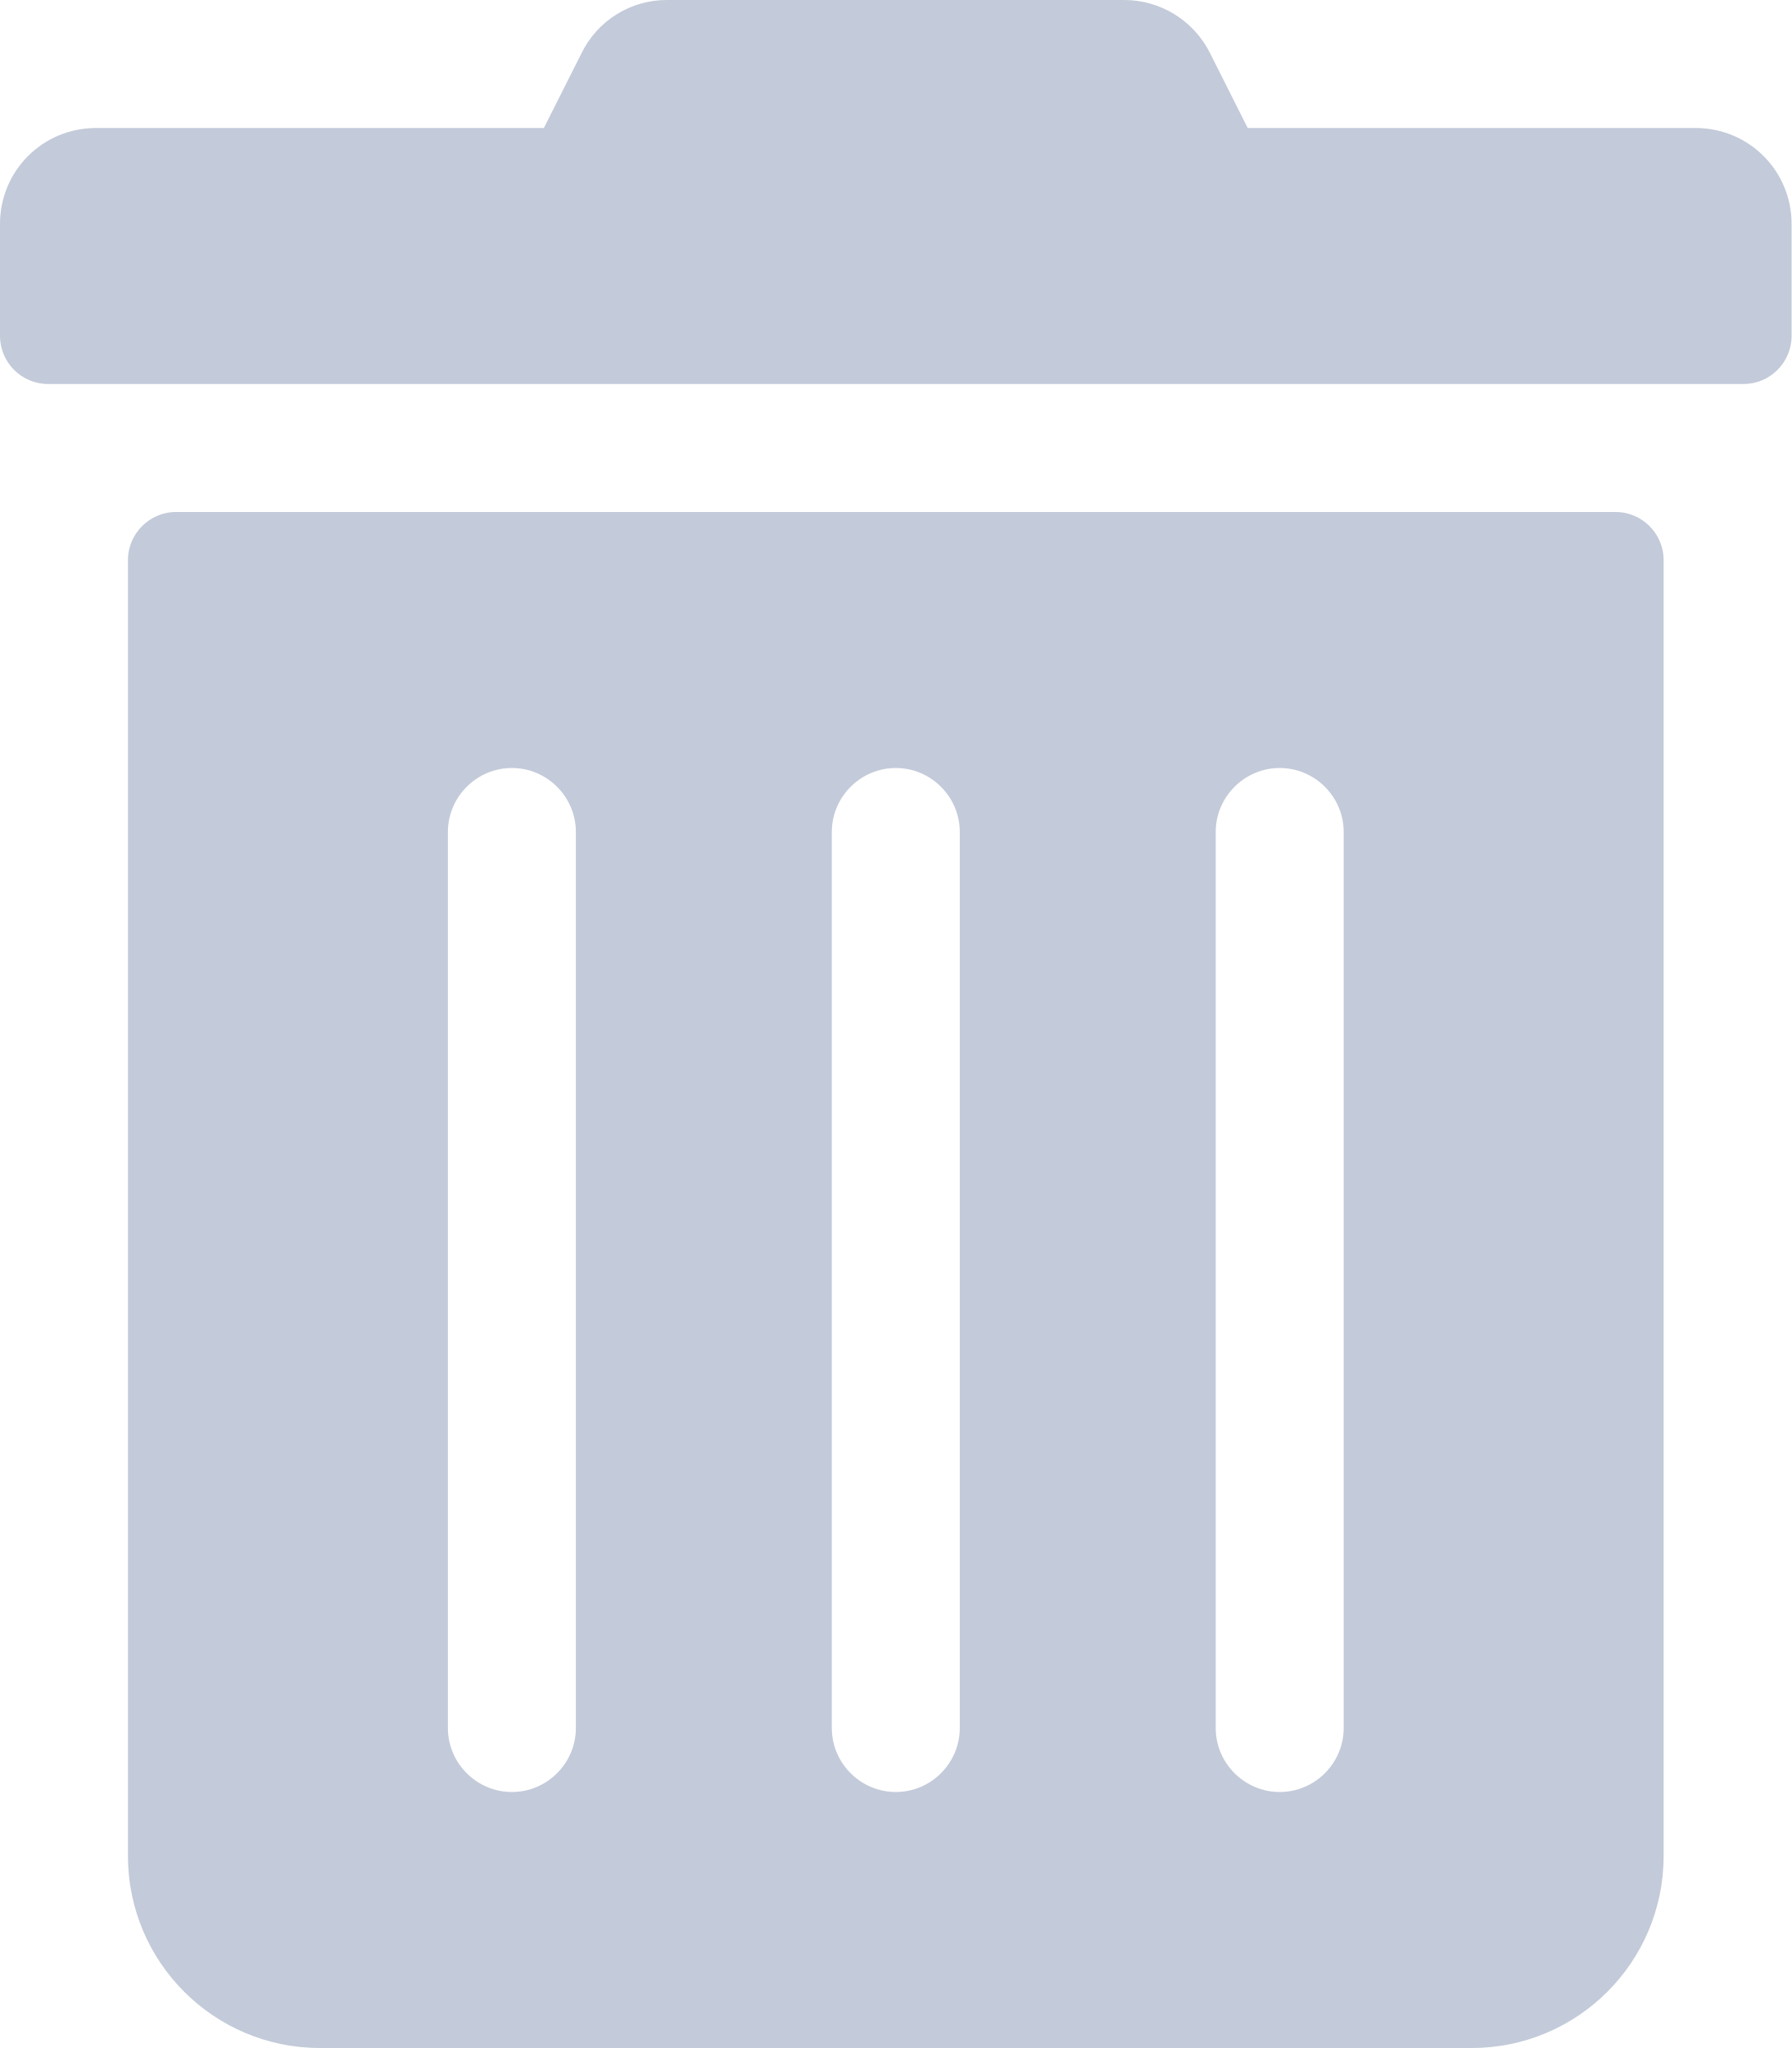
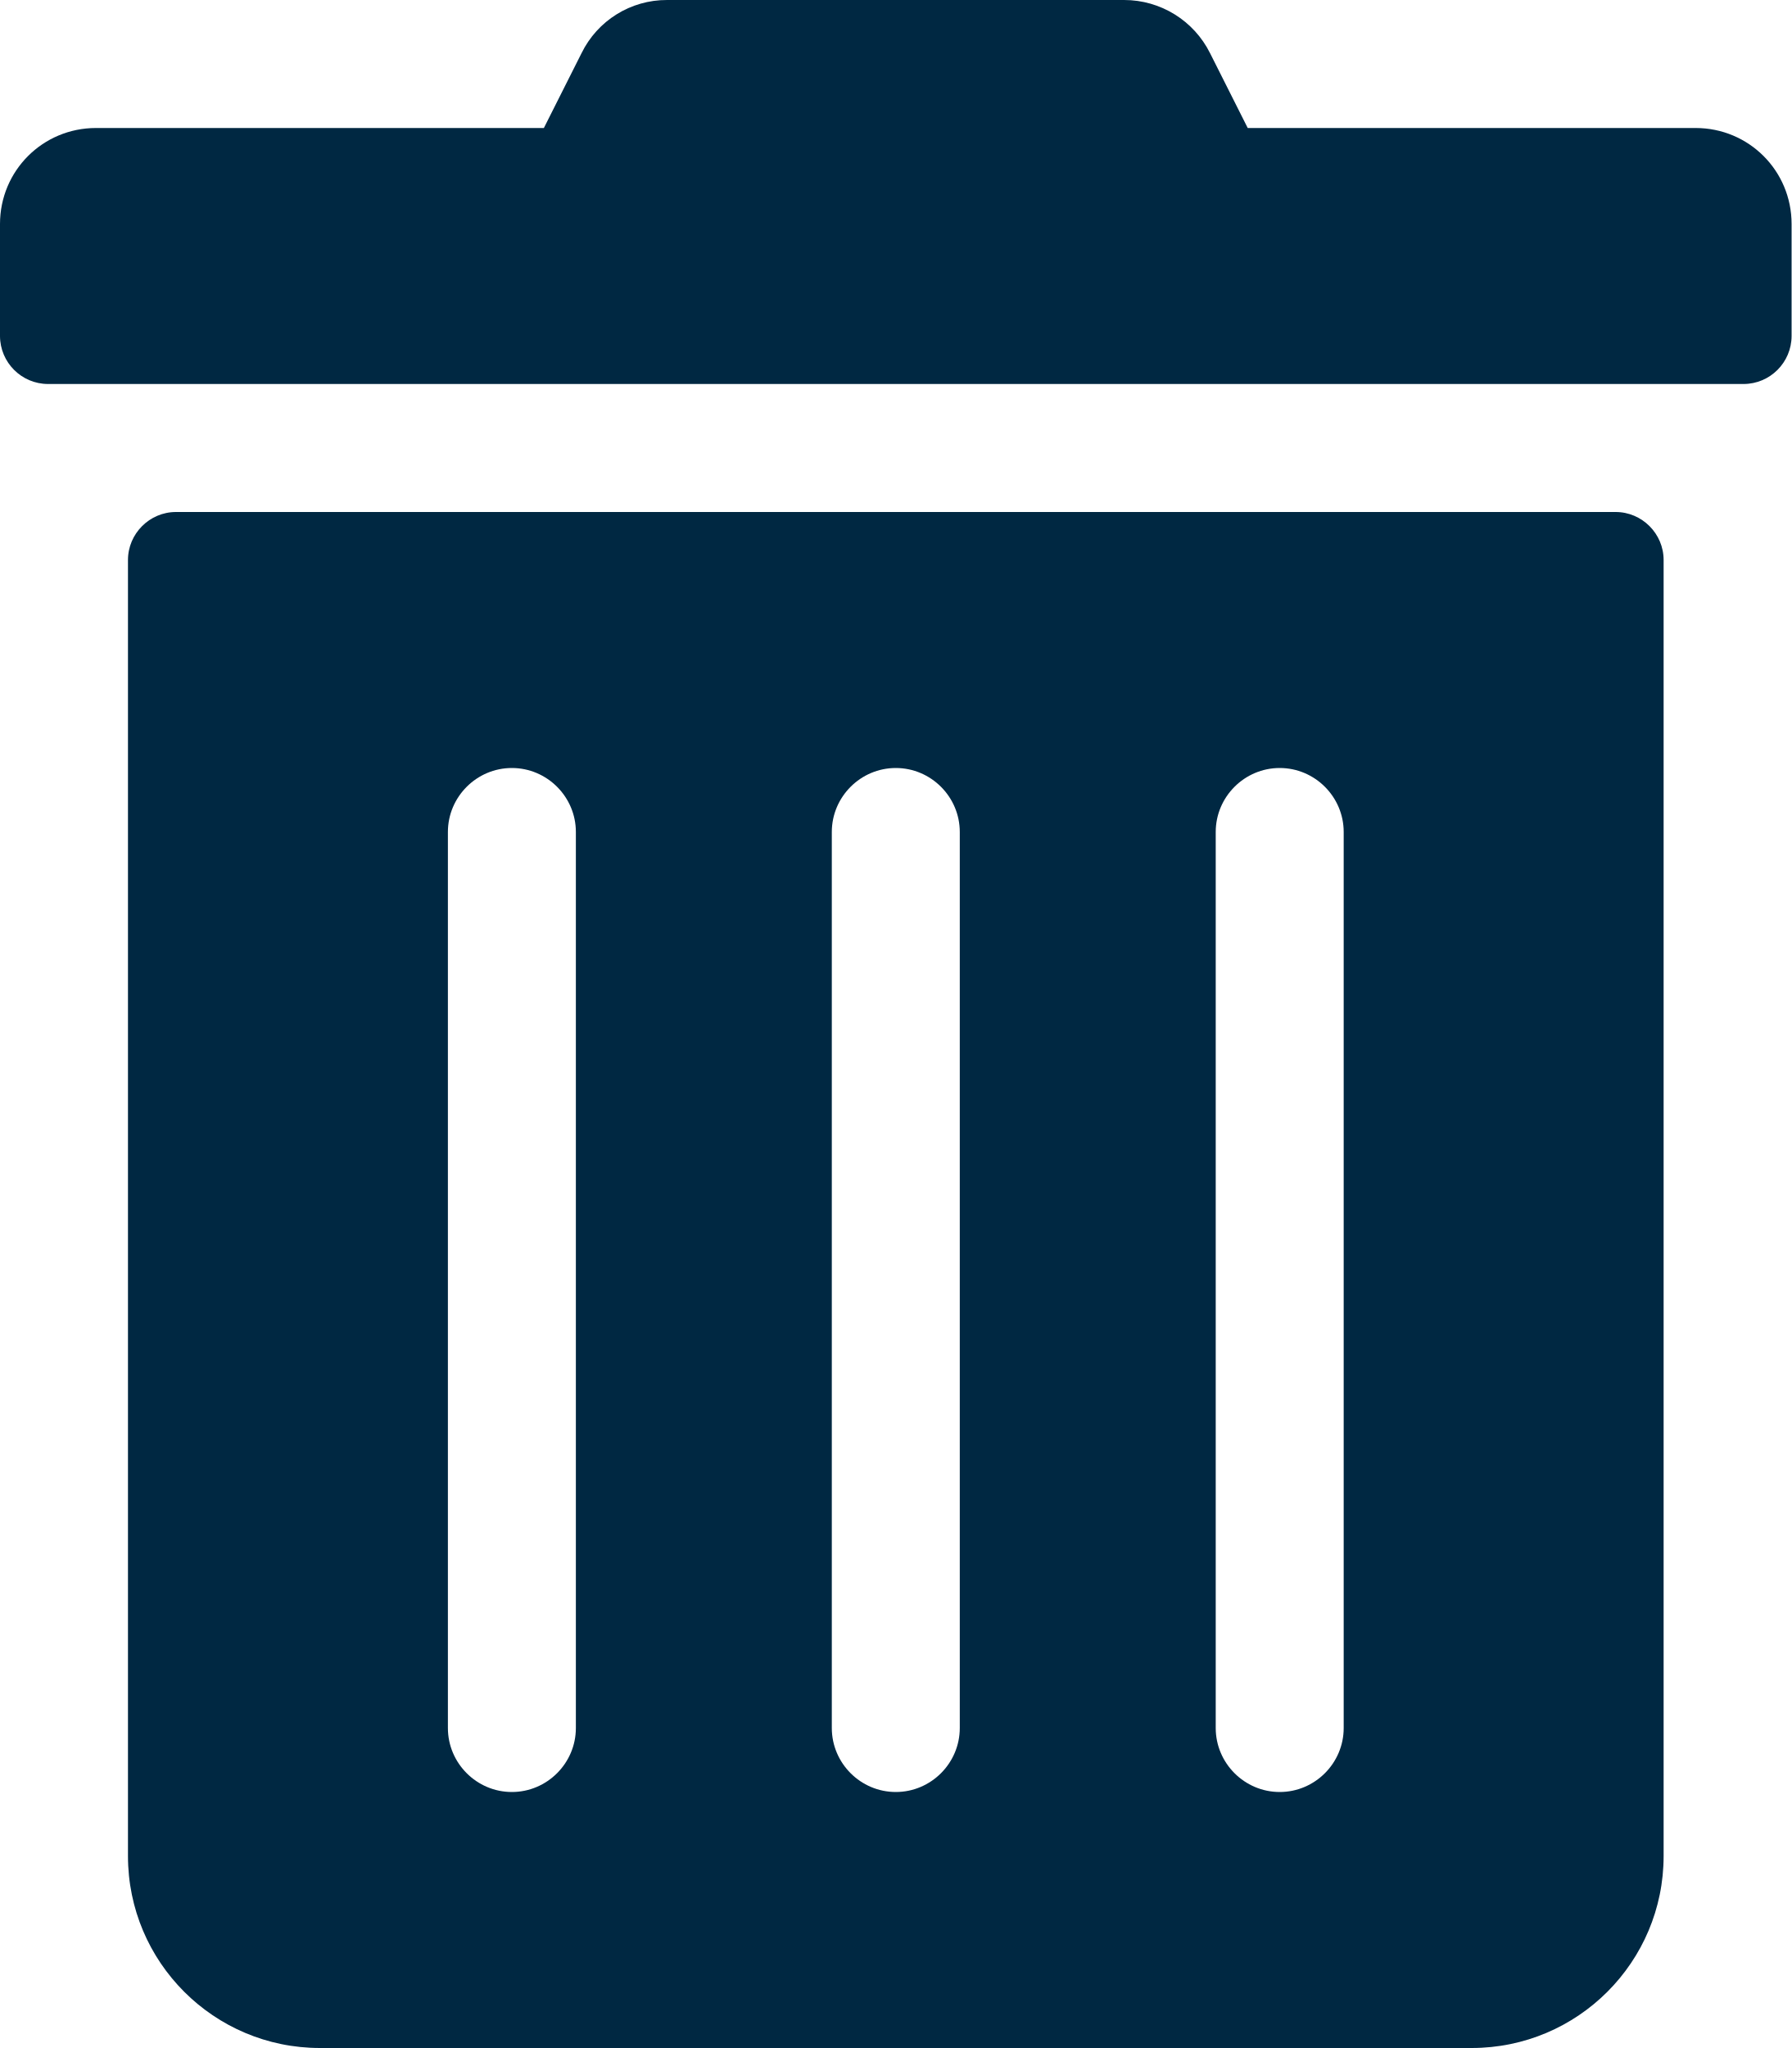
<svg xmlns="http://www.w3.org/2000/svg" xmlns:xlink="http://www.w3.org/1999/xlink" width="14" height="16">
  <defs>
    <path d="M0 2.625V1.75C0 1.334.334 1 .75 1h3.5l.294-.584A.741.741 0 0 1 5.213 0h3.571a.75.75 0 0 1 .672.416L9.75 1h3.5c.416 0 .75.334.75.75v.875a.376.376 0 0 1-.375.375H.375A.376.376 0 0 1 0 2.625Zm13 1.75V14.5a1.5 1.5 0 0 1-1.5 1.5h-9A1.5 1.5 0 0 1 1 14.5V4.375C1 4.169 1.169 4 1.375 4h11.25c.206 0 .375.169.375.375ZM4.5 6.5c0-.275-.225-.5-.5-.5s-.5.225-.5.5v7c0 .275.225.5.5.5s.5-.225.5-.5v-7Zm3 0c0-.275-.225-.5-.5-.5s-.5.225-.5.5v7c0 .275.225.5.5.5s.5-.225.5-.5v-7Zm3 0c0-.275-.225-.5-.5-.5s-.5.225-.5.5v7c0 .275.225.5.5.5s.5-.225.5-.5v-7Z" id="a" />
  </defs>
-   <use fill="#C3CAD9" fill-rule="nonzero" xlink:href="#a" />
+   <use fill="#002842" fill-rule="nonzero" xlink:href="#a" />
</svg>
